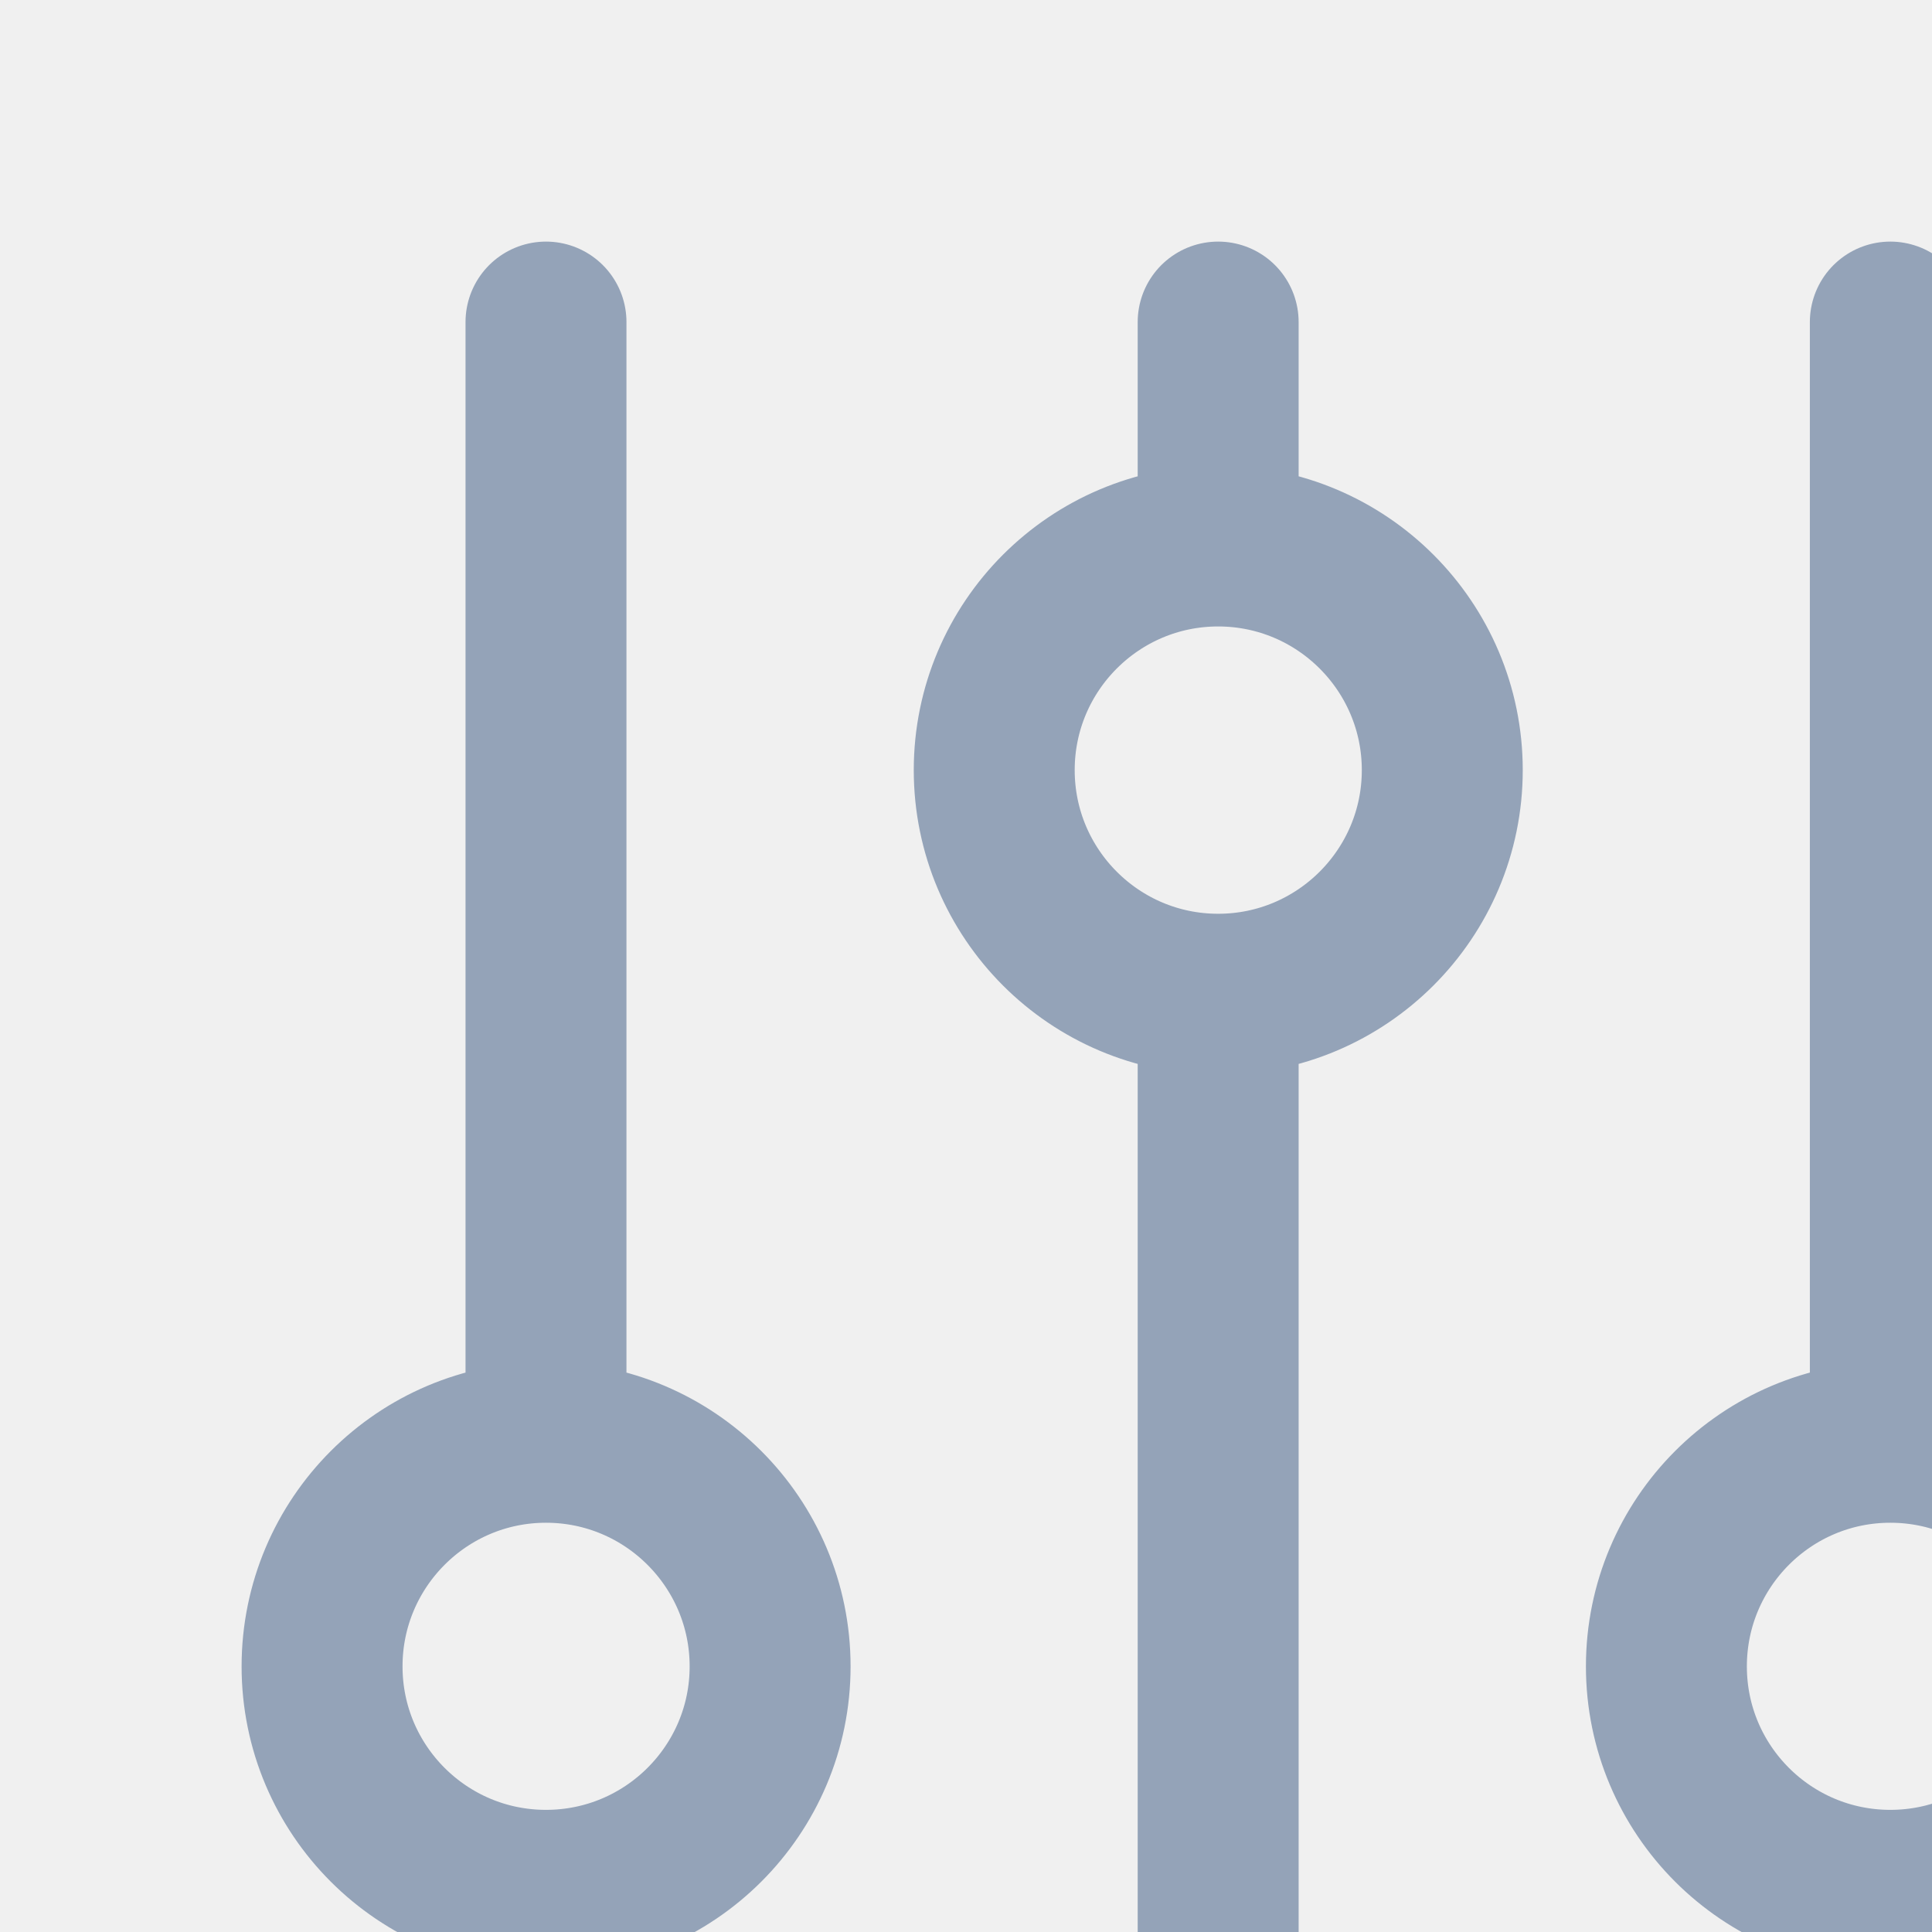
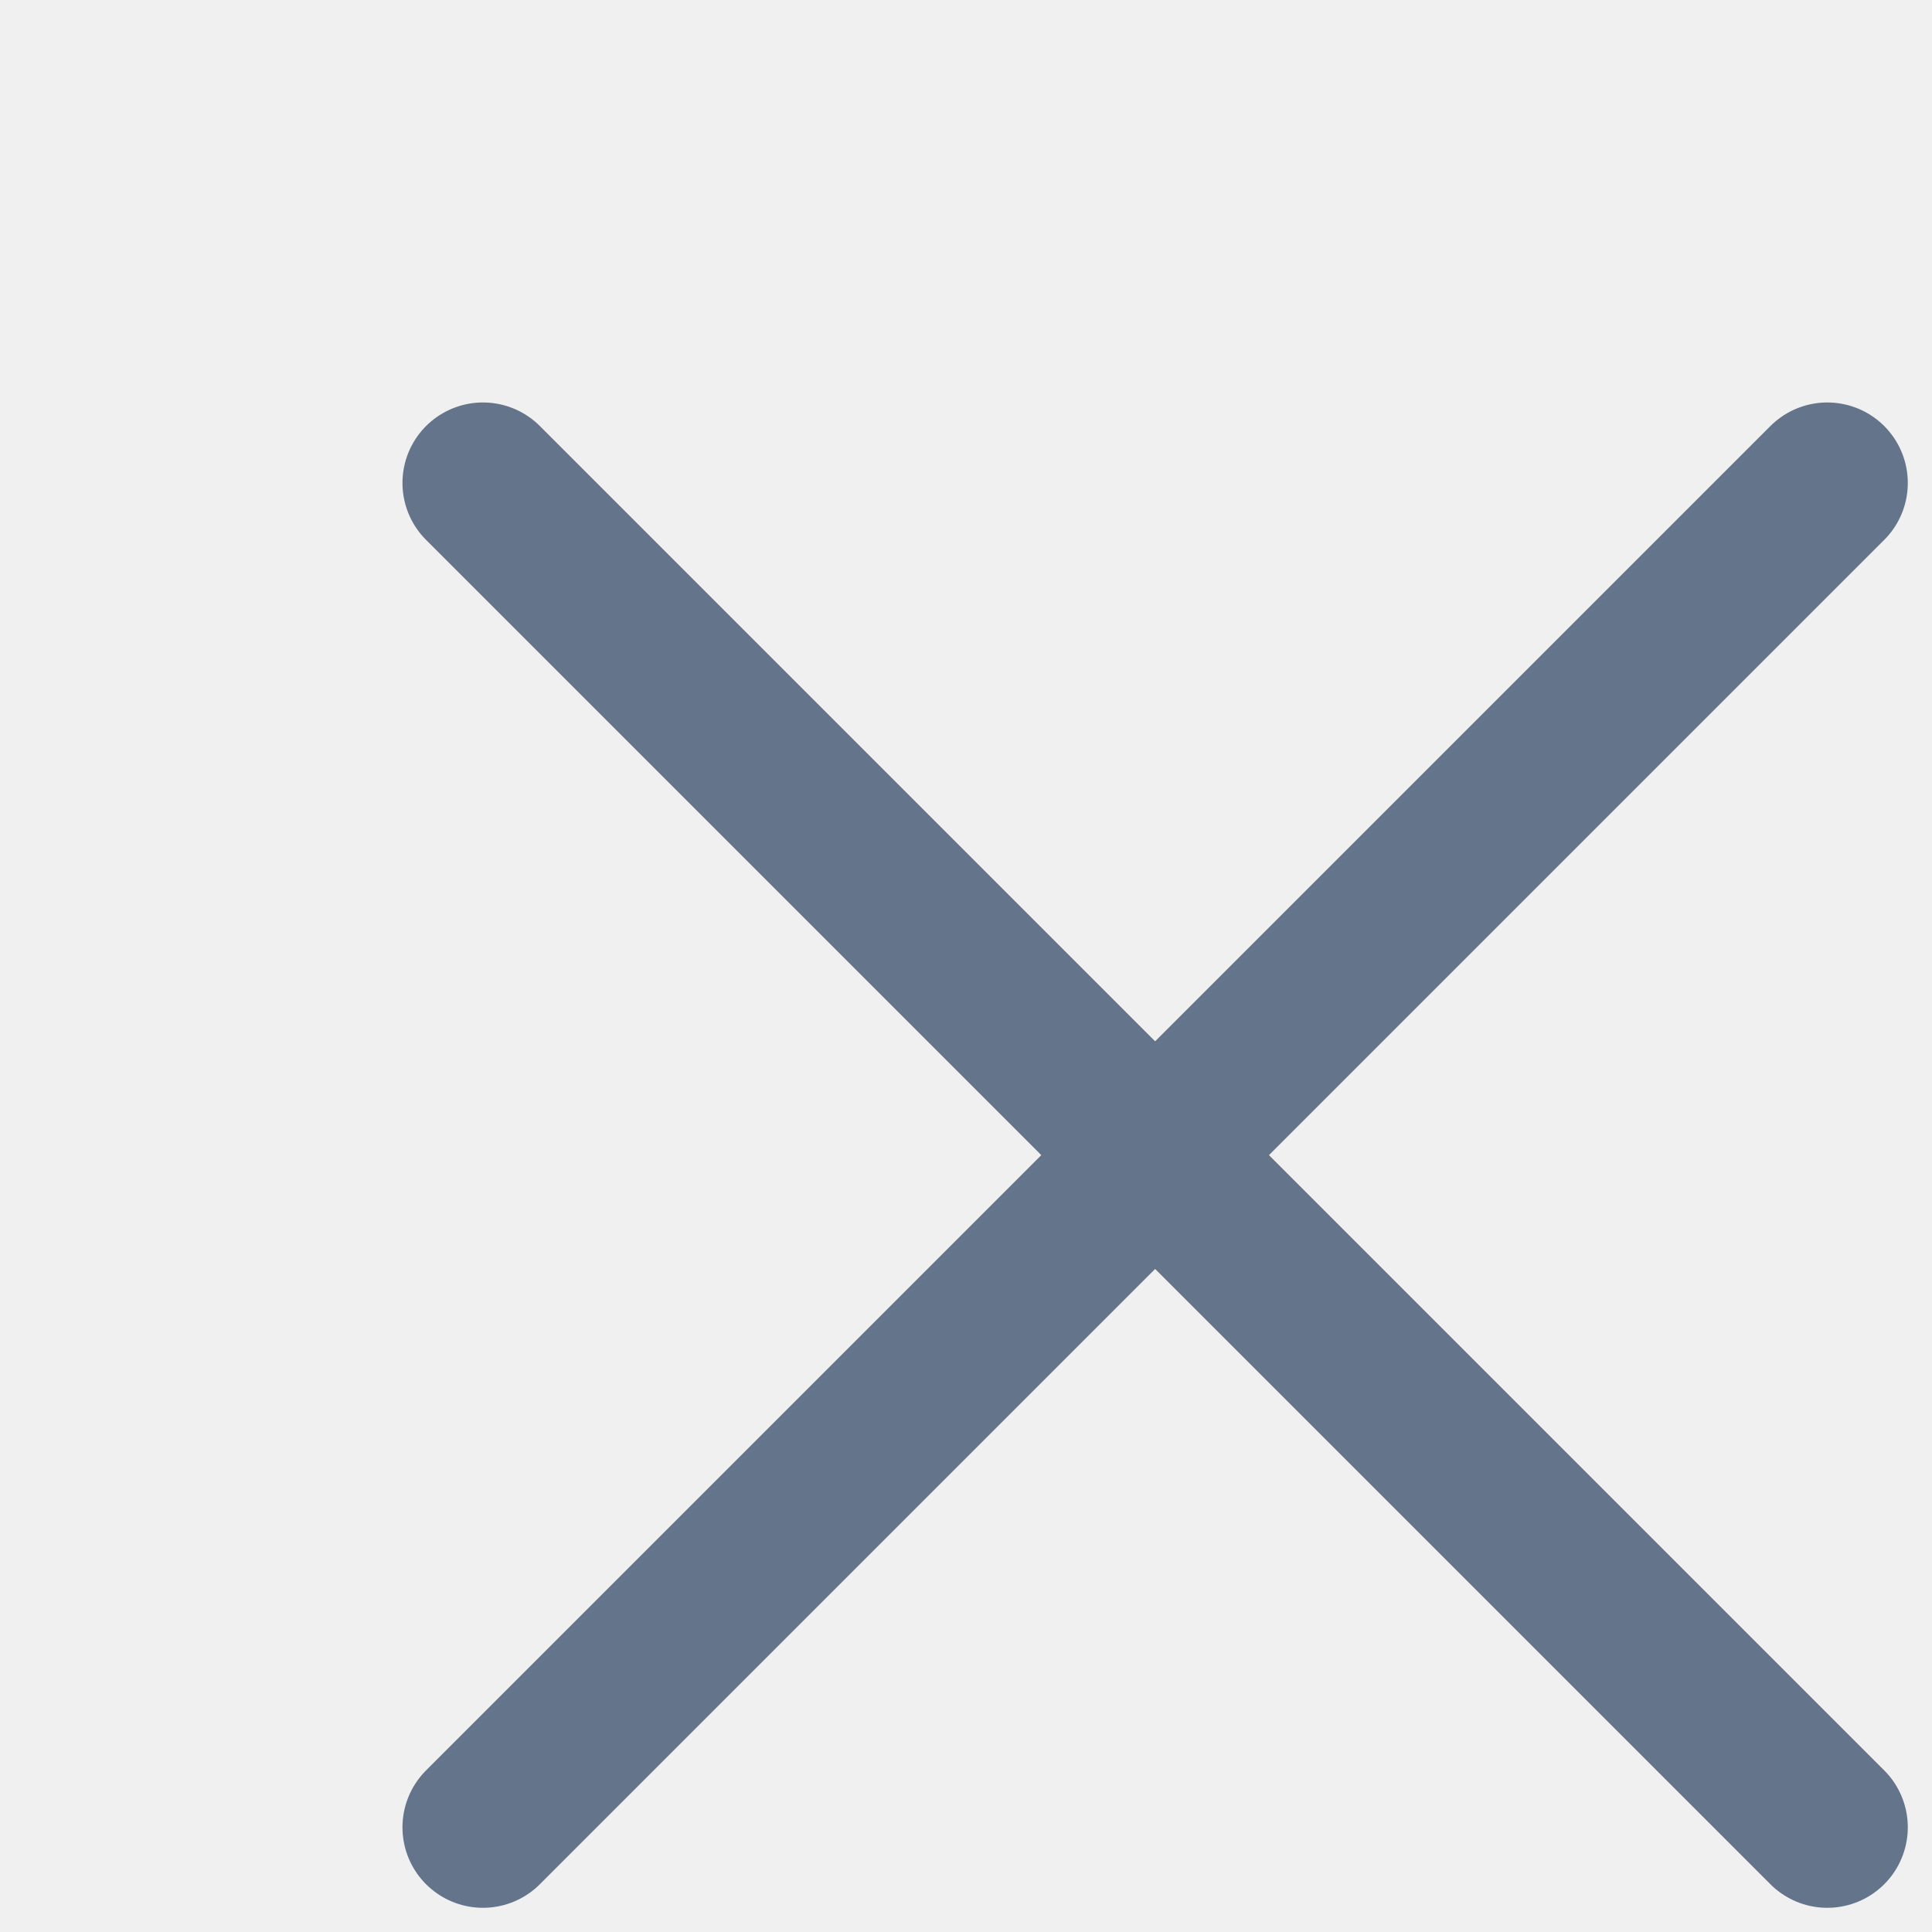
- <svg xmlns="http://www.w3.org/2000/svg" preserveAspectRatio="none" overflow="visible" style="display: block;" width="10.06" height="10.06" viewBox="0 0 10.06 10.06" fill="none">
-   <g id="SVG" clip-path="url(#clip0_0_18)">
-     <path id="Vector" d="M6.343 2.843V1.677M6.343 2.843C5.699 2.843 5.177 3.366 5.177 4.01C5.177 4.654 5.699 5.177 6.343 5.177M6.343 2.843C6.987 2.843 7.51 3.366 7.51 4.01C7.51 4.654 6.987 5.177 6.343 5.177M2.843 9.843C3.487 9.843 4.01 9.321 4.01 8.677C4.01 8.033 3.487 7.51 2.843 7.51M2.843 9.843C2.199 9.843 1.677 9.321 1.677 8.677C1.677 8.033 2.199 7.51 2.843 7.51M2.843 9.843V11.01M2.843 7.51V1.677M6.343 5.177V11.01M9.843 9.843C10.487 9.843 11.01 9.321 11.01 8.677C11.01 8.033 10.487 7.51 9.843 7.51M9.843 9.843C9.199 9.843 8.677 9.321 8.677 8.677C8.677 8.033 9.199 7.51 9.843 7.51M9.843 9.843V11.01M9.843 7.51V1.677" stroke="#94A3B8" stroke-width="0.838" stroke-linecap="round" stroke-linejoin="round" />
+ <svg xmlns="http://www.w3.org/2000/svg" preserveAspectRatio="none" overflow="visible" style="display: block;" width="11.497" height="11.497" viewBox="0 0 11.497 11.497" fill="none">
+   <g id="SVG" clip-path="url(#clip0_0_16)">
+     <path id="Vector" d="M2.874 10.874L10.874 2.874M2.874 2.874L10.874 10.874" stroke="#64748B" stroke-width="0.958" stroke-linecap="round" stroke-linejoin="round" />
  </g>
  <defs>
-     <clipPath id="clip0_0_18">
-       <rect width="10.06" height="10.06" fill="white" />
+     <clipPath id="clip0_0_16">
+       <rect width="11.497" height="11.497" fill="white" />
    </clipPath>
  </defs>
</svg>
